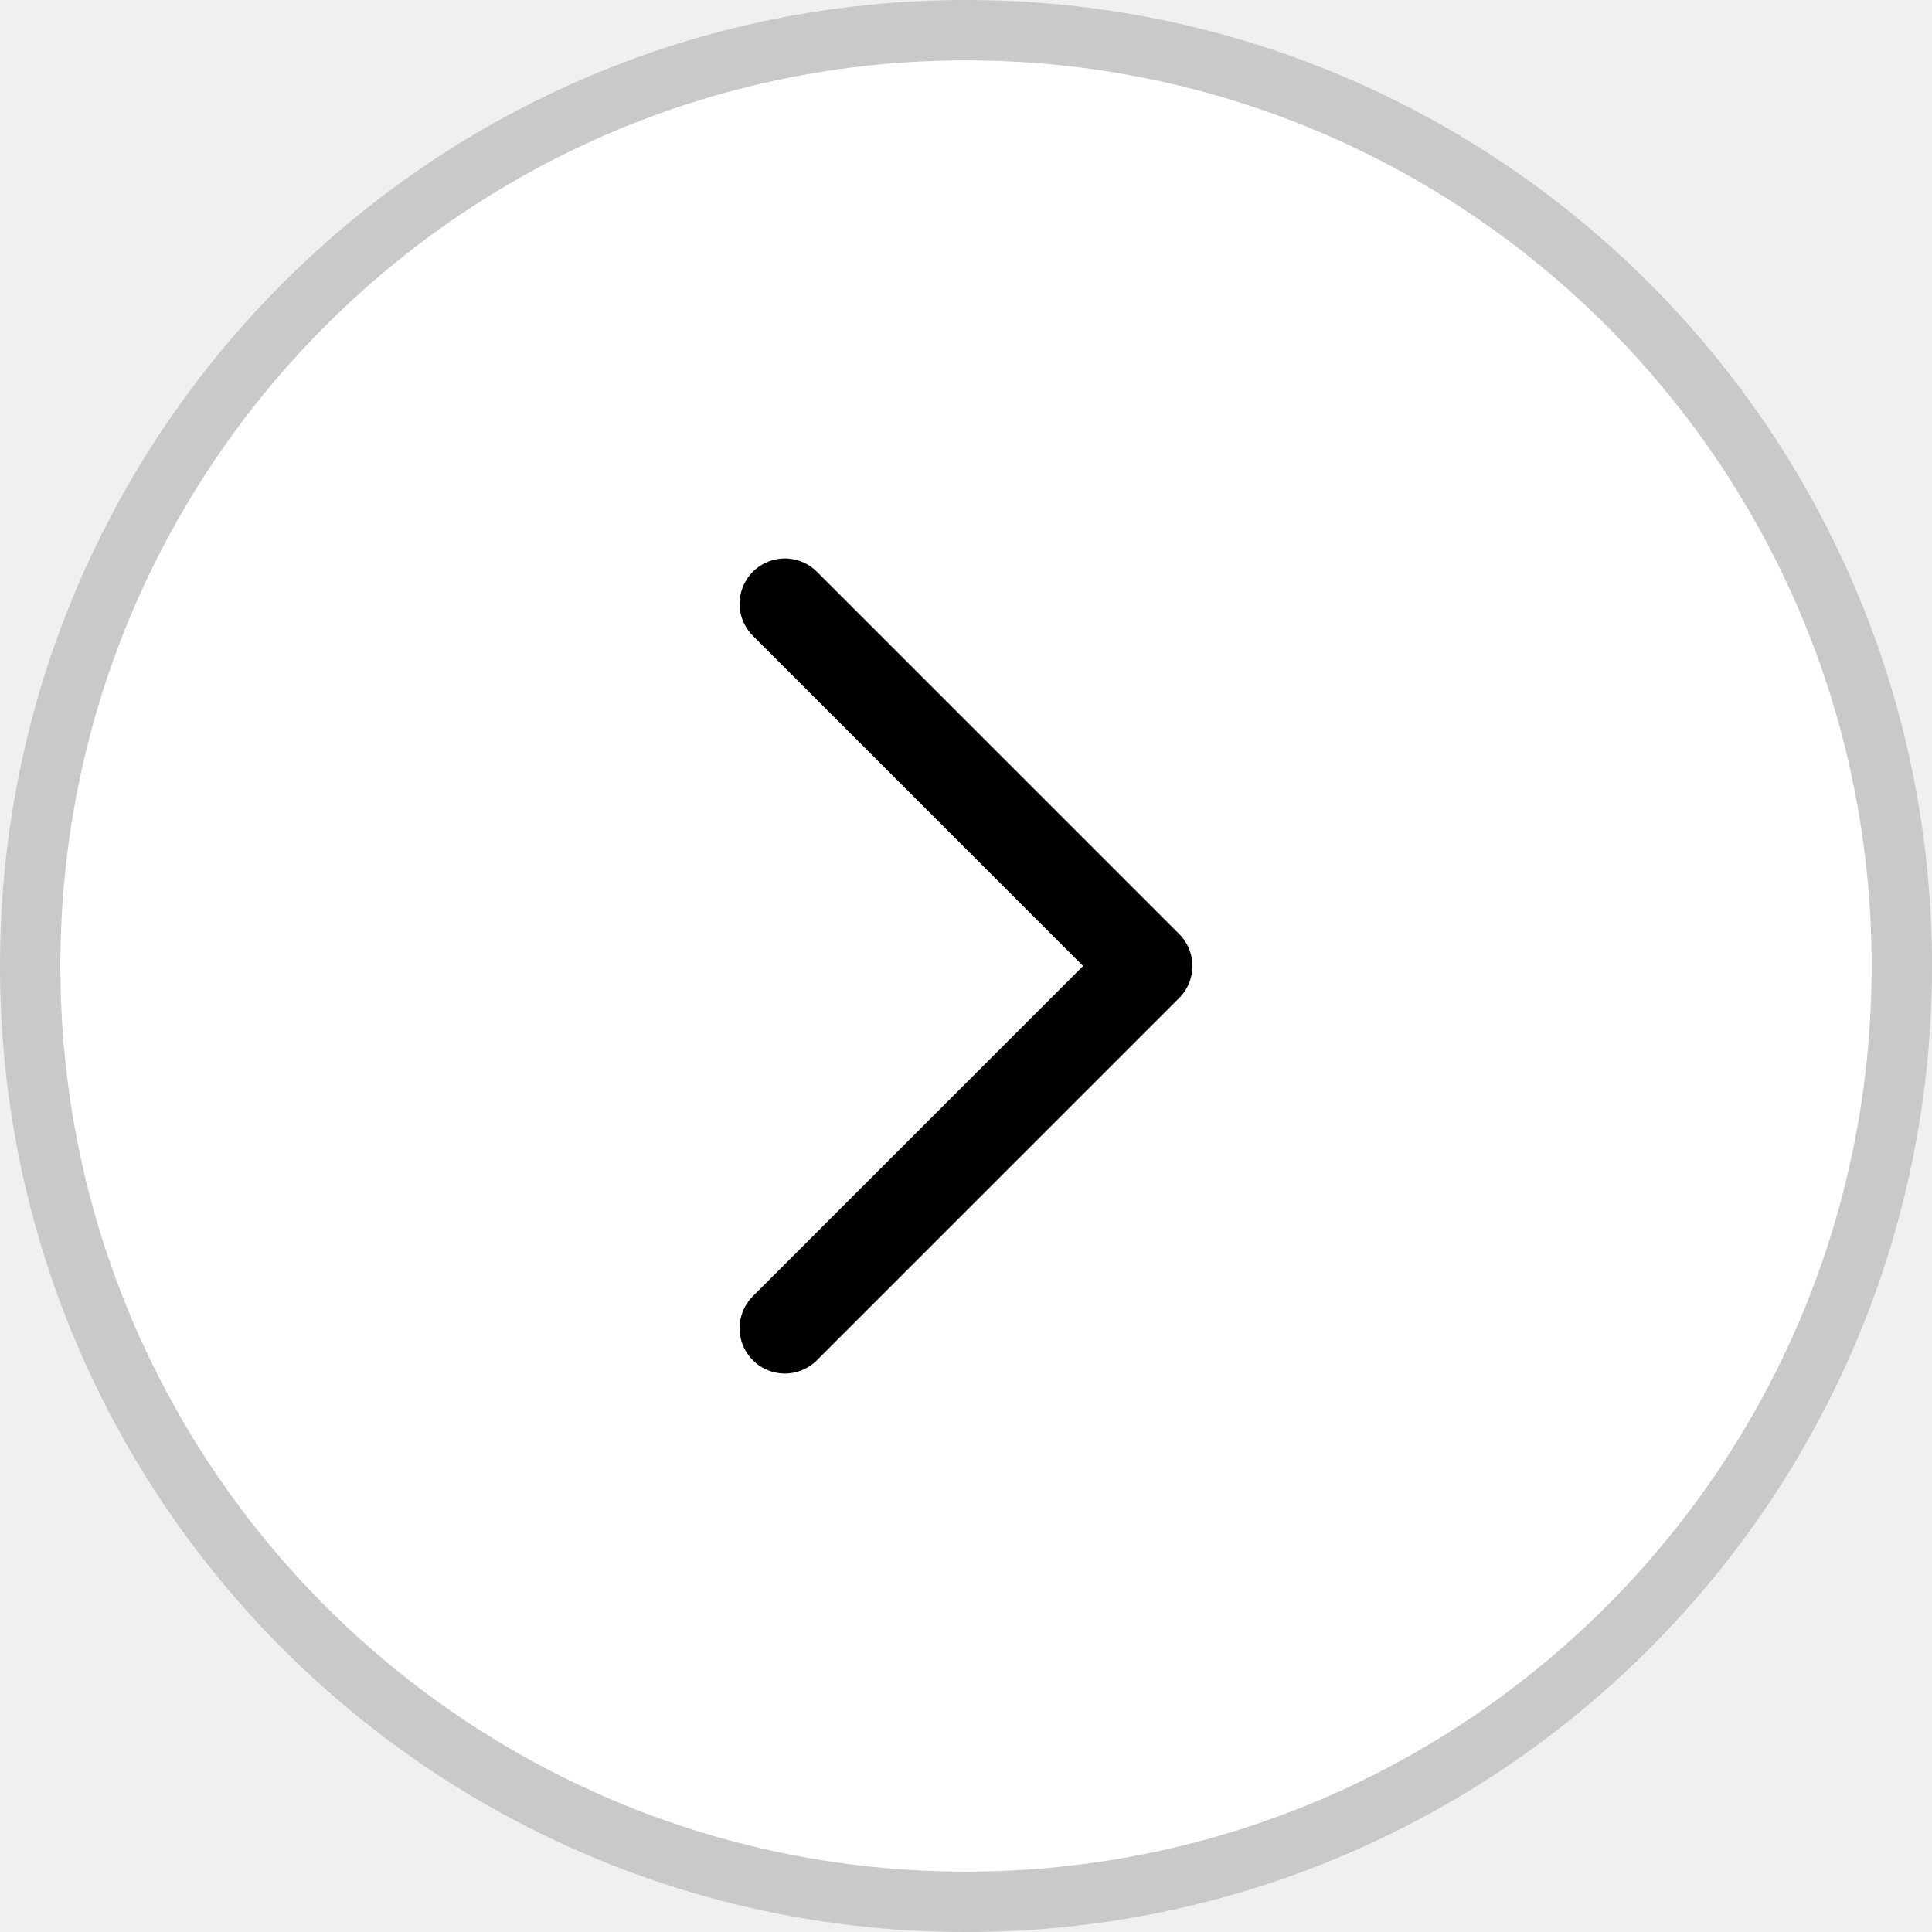
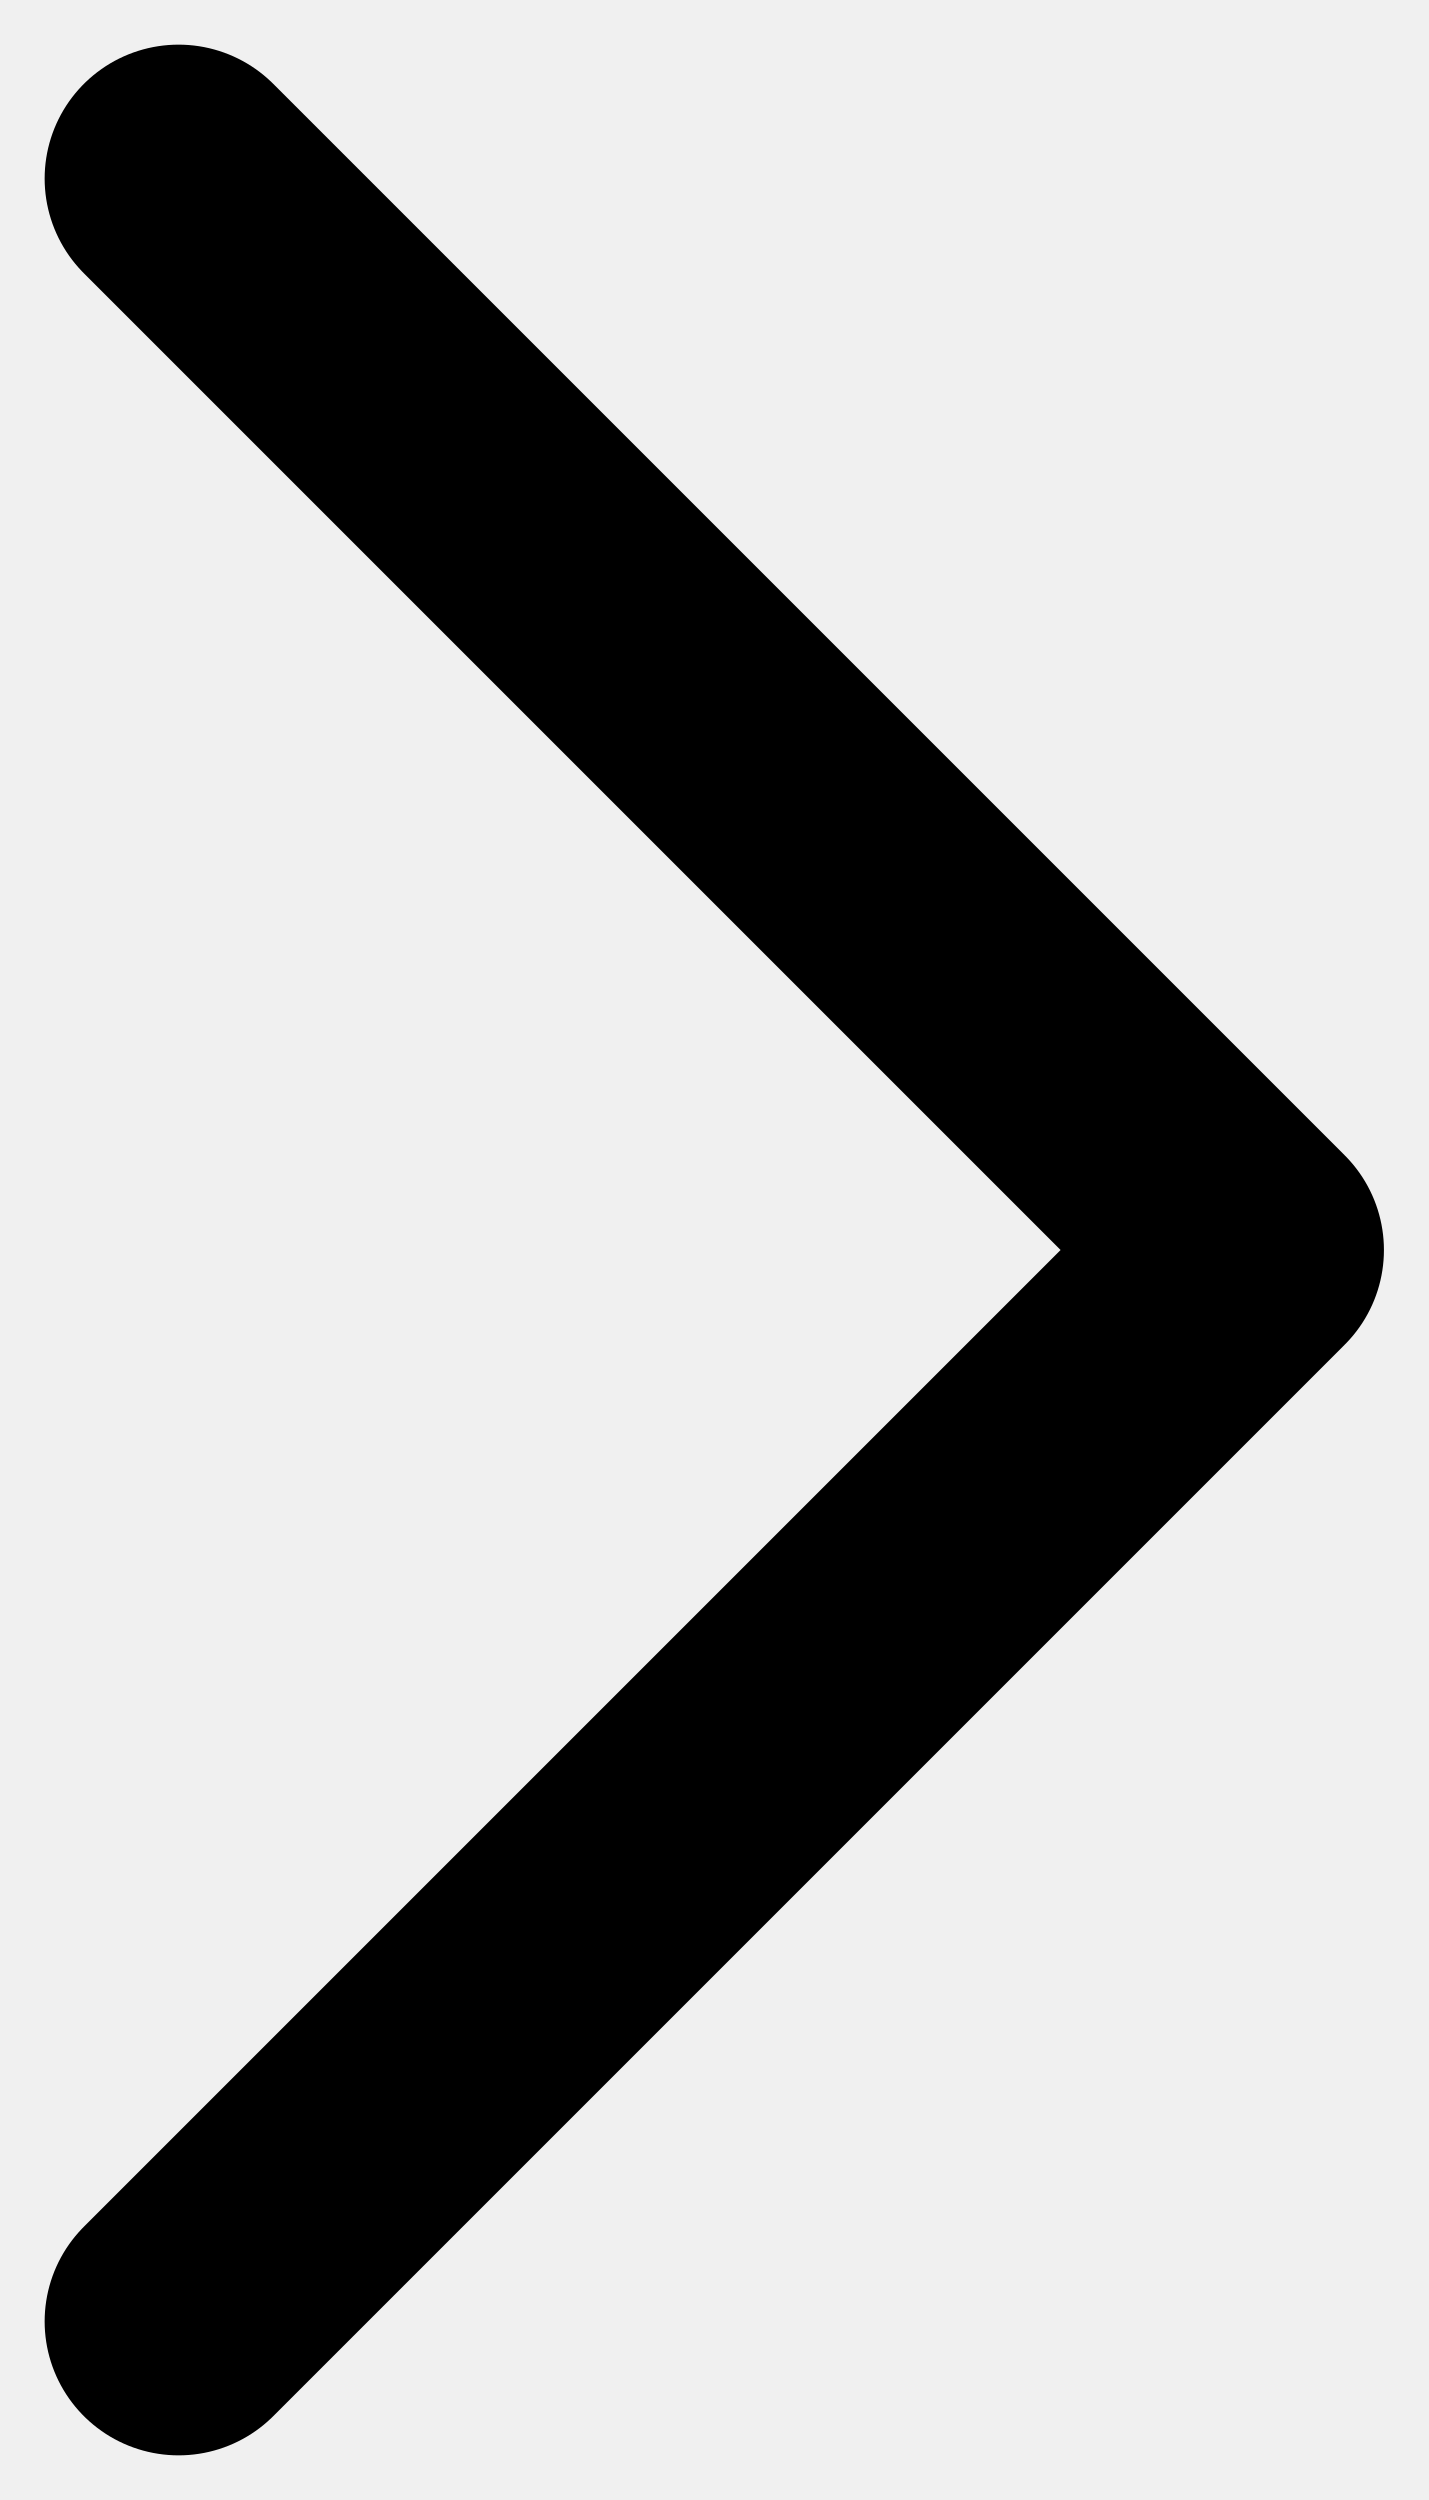
- <svg xmlns="http://www.w3.org/2000/svg" width="32" height="32" viewBox="0 0 32 32" fill="none">
-   <rect x="0.5" y="0.5" width="31" height="31" rx="15.5" fill="white" />
-   <path d="M13 22L19 16L13 10" stroke="black" stroke-width="1.5" stroke-linecap="round" stroke-linejoin="round" />
-   <rect x="0.5" y="0.5" width="31" height="31" rx="15.5" stroke="#C9C9C9" />
+ <svg xmlns="http://www.w3.org/2000/svg" width="8" height="14" viewBox="0 0 8 14" fill="none">
+   <path d="M1 13L7 7L1 1" stroke="black" stroke-width="1.5" stroke-linecap="round" stroke-linejoin="round" />
</svg>
